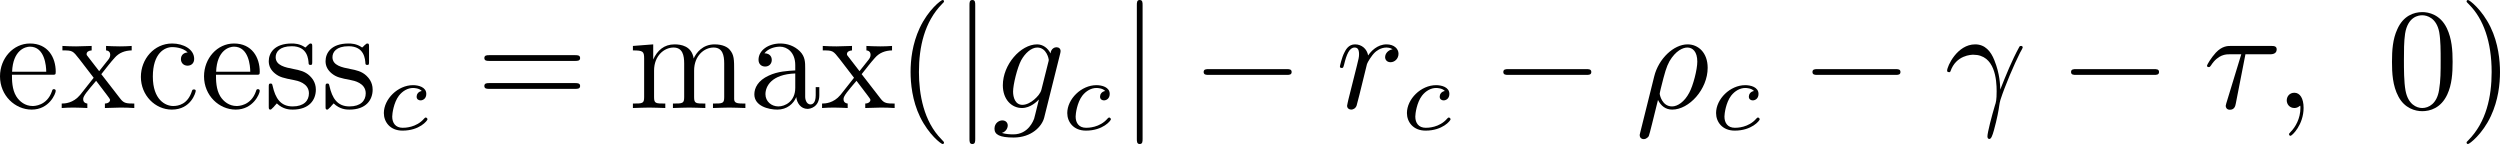
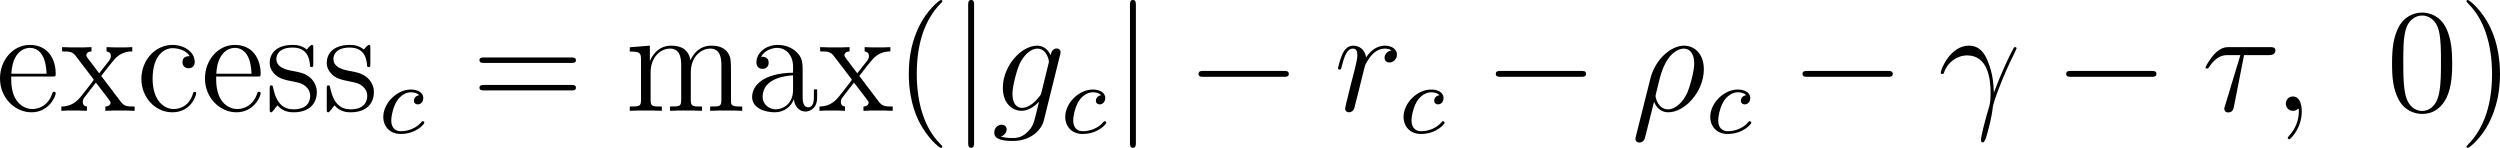
- <svg xmlns="http://www.w3.org/2000/svg" xmlns:xlink="http://www.w3.org/1999/xlink" version="1.1" width="172.944pt" height="9.963pt" viewBox=".279 -7.472 172.944 9.963">
+ <svg xmlns="http://www.w3.org/2000/svg" xmlns:xlink="http://www.w3.org/1999/xlink" version="1.1" width="202.279pt" height="11.967pt" viewBox=".359 -8.966 202.279 11.967">
  <defs>
-     <path id="g2-99" d="M3.055-2.671C2.803-2.629 2.699-2.434 2.699-2.28C2.699-2.092 2.845-2.022 2.971-2.022C3.124-2.022 3.368-2.134 3.368-2.469C3.368-2.943 2.824-3.075 2.448-3.075C1.402-3.075 .432-2.113 .432-1.144C.432-.544 .851 .07 1.723 .07C2.901 .07 3.452-.621 3.452-.718C3.452-.76 3.389-.837 3.333-.837C3.292-.837 3.278-.823 3.222-.767C2.678-.126 1.862-.126 1.736-.126C1.234-.126 1.011-.467 1.011-.9C1.011-1.102 1.109-1.862 1.471-2.343C1.736-2.685 2.099-2.88 2.448-2.88C2.545-2.88 2.88-2.866 3.055-2.671Z" />
-     <path id="g3-40" d="M3.298 2.391C3.298 2.361 3.298 2.341 3.128 2.172C1.883 .917 1.564-.966 1.564-2.491C1.564-4.224 1.943-5.958 3.168-7.203C3.298-7.323 3.298-7.342 3.298-7.372C3.298-7.442 3.258-7.472 3.198-7.472C3.098-7.472 2.202-6.795 1.614-5.529C1.106-4.433 .986-3.328 .986-2.491C.986-1.714 1.096-.508 1.644 .618C2.242 1.843 3.098 2.491 3.198 2.491C3.258 2.491 3.298 2.461 3.298 2.391Z" />
-     <path id="g3-41" d="M2.879-2.491C2.879-3.268 2.77-4.473 2.222-5.599C1.624-6.824 .767-7.472 .667-7.472C.608-7.472 .568-7.432 .568-7.372C.568-7.342 .568-7.323 .757-7.143C1.733-6.157 2.301-4.573 2.301-2.491C2.301-.787 1.933 .966 .697 2.222C.568 2.341 .568 2.361 .568 2.391C.568 2.451 .608 2.491 .667 2.491C.767 2.491 1.664 1.813 2.252 .548C2.76-.548 2.879-1.654 2.879-2.491Z" />
-     <path id="g3-48" d="M4.583-3.188C4.583-3.985 4.533-4.782 4.184-5.519C3.726-6.476 2.909-6.635 2.491-6.635C1.893-6.635 1.166-6.376 .757-5.45C.438-4.762 .389-3.985 .389-3.188C.389-2.441 .428-1.544 .837-.787C1.265 .02 1.993 .219 2.481 .219C3.019 .219 3.776 .01 4.214-.936C4.533-1.624 4.583-2.401 4.583-3.188ZM2.481 0C2.092 0 1.504-.249 1.325-1.205C1.215-1.803 1.215-2.72 1.215-3.308C1.215-3.945 1.215-4.603 1.295-5.141C1.484-6.326 2.232-6.416 2.481-6.416C2.809-6.416 3.467-6.237 3.656-5.25C3.756-4.692 3.756-3.935 3.756-3.308C3.756-2.56 3.756-1.883 3.646-1.245C3.497-.299 2.929 0 2.481 0Z" />
-     <path id="g3-61" d="M6.844-3.258C6.994-3.258 7.183-3.258 7.183-3.457S6.994-3.656 6.854-3.656H.887C.747-3.656 .558-3.656 .558-3.457S.747-3.258 .897-3.258H6.844ZM6.854-1.325C6.994-1.325 7.183-1.325 7.183-1.524S6.994-1.724 6.844-1.724H.897C.747-1.724 .558-1.724 .558-1.524S.747-1.325 .887-1.325H6.854Z" />
-     <path id="g3-97" d="M3.318-.757C3.357-.359 3.626 .06 4.095 .06C4.304 .06 4.912-.08 4.912-.887V-1.445H4.663V-.887C4.663-.309 4.413-.249 4.304-.249C3.975-.249 3.935-.697 3.935-.747V-2.74C3.935-3.158 3.935-3.547 3.577-3.915C3.188-4.304 2.69-4.463 2.212-4.463C1.395-4.463 .707-3.995 .707-3.337C.707-3.039 .907-2.869 1.166-2.869C1.445-2.869 1.624-3.068 1.624-3.328C1.624-3.447 1.574-3.776 1.116-3.786C1.385-4.134 1.873-4.244 2.192-4.244C2.68-4.244 3.248-3.856 3.248-2.969V-2.6C2.74-2.57 2.042-2.54 1.415-2.242C.667-1.903 .418-1.385 .418-.946C.418-.139 1.385 .11 2.012 .11C2.67 .11 3.128-.289 3.318-.757ZM3.248-2.391V-1.395C3.248-.448 2.531-.11 2.082-.11C1.594-.11 1.186-.458 1.186-.956C1.186-1.504 1.604-2.331 3.248-2.391Z" />
-     <path id="g3-99" d="M1.166-2.172C1.166-3.796 1.983-4.214 2.511-4.214C2.6-4.214 3.228-4.204 3.577-3.846C3.168-3.816 3.108-3.517 3.108-3.387C3.108-3.128 3.288-2.929 3.567-2.929C3.826-2.929 4.025-3.098 4.025-3.397C4.025-4.075 3.268-4.463 2.501-4.463C1.255-4.463 .339-3.387 .339-2.152C.339-.877 1.325 .11 2.481 .11C3.816 .11 4.134-1.086 4.134-1.186S4.035-1.285 4.005-1.285C3.915-1.285 3.895-1.245 3.875-1.186C3.587-.259 2.939-.139 2.57-.139C2.042-.139 1.166-.568 1.166-2.172Z" />
-     <path id="g3-101" d="M1.116-2.511C1.176-3.995 2.012-4.244 2.351-4.244C3.377-4.244 3.477-2.899 3.477-2.511H1.116ZM1.106-2.301H3.885C4.105-2.301 4.134-2.301 4.134-2.511C4.134-3.497 3.597-4.463 2.351-4.463C1.196-4.463 .279-3.437 .279-2.192C.279-.857 1.325 .11 2.471 .11C3.686 .11 4.134-.996 4.134-1.186C4.134-1.285 4.055-1.305 4.005-1.305C3.915-1.305 3.895-1.245 3.875-1.166C3.527-.139 2.63-.139 2.531-.139C2.032-.139 1.634-.438 1.405-.807C1.106-1.285 1.106-1.943 1.106-2.301Z" />
-     <path id="g3-109" d="M1.096-3.427V-.757C1.096-.309 .986-.309 .319-.309V0C.667-.01 1.176-.03 1.445-.03C1.704-.03 2.222-.01 2.56 0V-.309C1.893-.309 1.783-.309 1.783-.757V-2.59C1.783-3.626 2.491-4.184 3.128-4.184C3.756-4.184 3.866-3.646 3.866-3.078V-.757C3.866-.309 3.756-.309 3.088-.309V0C3.437-.01 3.945-.03 4.214-.03C4.473-.03 4.991-.01 5.33 0V-.309C4.663-.309 4.553-.309 4.553-.757V-2.59C4.553-3.626 5.26-4.184 5.898-4.184C6.526-4.184 6.635-3.646 6.635-3.078V-.757C6.635-.309 6.526-.309 5.858-.309V0C6.207-.01 6.715-.03 6.984-.03C7.243-.03 7.761-.01 8.1 0V-.309C7.582-.309 7.333-.309 7.323-.608V-2.511C7.323-3.367 7.323-3.676 7.014-4.035C6.874-4.204 6.545-4.403 5.968-4.403C5.131-4.403 4.692-3.806 4.523-3.427C4.384-4.294 3.646-4.403 3.198-4.403C2.471-4.403 2.002-3.975 1.724-3.357V-4.403L.319-4.294V-3.985C1.016-3.985 1.096-3.915 1.096-3.427Z" />
-     <path id="g3-115" d="M2.072-1.933C2.291-1.893 3.108-1.733 3.108-1.016C3.108-.508 2.76-.11 1.983-.11C1.146-.11 .787-.677 .598-1.524C.568-1.654 .558-1.694 .458-1.694C.329-1.694 .329-1.624 .329-1.445V-.13C.329 .04 .329 .11 .438 .11C.488 .11 .498 .1 .687-.09C.707-.11 .707-.13 .887-.319C1.325 .1 1.773 .11 1.983 .11C3.128 .11 3.587-.558 3.587-1.275C3.587-1.803 3.288-2.102 3.168-2.222C2.839-2.54 2.451-2.62 2.032-2.7C1.474-2.809 .807-2.939 .807-3.517C.807-3.866 1.066-4.274 1.923-4.274C3.019-4.274 3.068-3.377 3.088-3.068C3.098-2.979 3.188-2.979 3.208-2.979C3.337-2.979 3.337-3.029 3.337-3.218V-4.224C3.337-4.394 3.337-4.463 3.228-4.463C3.178-4.463 3.158-4.463 3.029-4.344C2.999-4.304 2.899-4.214 2.859-4.184C2.481-4.463 2.072-4.463 1.923-4.463C.707-4.463 .329-3.796 .329-3.238C.329-2.889 .488-2.61 .757-2.391C1.076-2.132 1.355-2.072 2.072-1.933Z" />
-     <path id="g3-120" d="M2.859-2.341C3.158-2.72 3.537-3.208 3.776-3.467C4.085-3.826 4.493-3.975 4.961-3.985V-4.294C4.702-4.274 4.403-4.264 4.144-4.264C3.846-4.264 3.318-4.284 3.188-4.294V-3.985C3.397-3.965 3.477-3.836 3.477-3.676S3.377-3.387 3.328-3.328L2.71-2.55L1.933-3.557C1.843-3.656 1.843-3.676 1.843-3.736C1.843-3.885 1.993-3.975 2.192-3.985V-4.294C1.933-4.284 1.275-4.264 1.116-4.264C.907-4.264 .438-4.274 .169-4.294V-3.985C.867-3.985 .877-3.975 1.345-3.377L2.331-2.092L1.395-.907C.917-.329 .329-.309 .12-.309V0C.379-.02 .687-.03 .946-.03C1.235-.03 1.654-.01 1.893 0V-.309C1.674-.339 1.604-.468 1.604-.618C1.604-.837 1.893-1.166 2.501-1.883L3.258-.887C3.337-.777 3.467-.618 3.467-.558C3.467-.468 3.377-.319 3.108-.309V0C3.407-.01 3.965-.03 4.184-.03C4.453-.03 4.842-.02 5.141 0V-.309C4.603-.309 4.423-.329 4.194-.618L2.859-2.341Z" />
-     <path id="g0-0" d="M6.565-2.291C6.735-2.291 6.914-2.291 6.914-2.491S6.735-2.69 6.565-2.69H1.176C1.006-2.69 .827-2.69 .827-2.491S1.006-2.291 1.176-2.291H6.565Z" />
-     <path id="g0-106" d="M1.584-7.113C1.584-7.293 1.584-7.472 1.385-7.472S1.186-7.293 1.186-7.113V2.132C1.186 2.311 1.186 2.491 1.385 2.491S1.584 2.311 1.584 2.132V-7.113Z" />
-     <path id="g1-13" d="M.408-2.531C.797-3.676 1.883-3.686 1.993-3.686C3.497-3.686 3.606-1.943 3.606-1.156C3.606-.548 3.557-.379 3.487-.179C3.268 .548 2.969 1.704 2.969 1.963C2.969 2.072 3.019 2.142 3.098 2.142C3.228 2.142 3.308 1.923 3.417 1.544C3.646 .707 3.746 .139 3.786-.169C3.806-.299 3.826-.428 3.866-.558C4.184-1.544 4.822-3.029 5.22-3.816C5.29-3.935 5.41-4.154 5.41-4.194C5.41-4.294 5.31-4.294 5.29-4.294C5.26-4.294 5.2-4.294 5.171-4.224C4.653-3.278 4.254-2.281 3.856-1.275C3.846-1.584 3.836-2.341 3.447-3.308C3.208-3.915 2.809-4.403 2.122-4.403C.877-4.403 .179-2.889 .179-2.58C.179-2.481 .269-2.481 .369-2.481L.408-2.531Z" />
-     <path id="g1-26" d="M.329 1.724C.299 1.843 .299 1.863 .299 1.883C.299 2.032 .408 2.152 .578 2.152C.787 2.152 .907 1.973 .927 1.943C.976 1.853 1.295 .518 1.564-.558C1.763-.159 2.082 .11 2.55 .11C3.716 .11 5.001-1.295 5.001-2.78C5.001-3.836 4.344-4.403 3.616-4.403C2.65-4.403 1.604-3.407 1.305-2.192L.329 1.724ZM2.54-.11C1.843-.11 1.684-.907 1.684-.996C1.684-1.036 1.733-1.235 1.763-1.365C2.042-2.481 2.142-2.839 2.361-3.238C2.79-3.965 3.288-4.184 3.597-4.184C3.965-4.184 4.284-3.895 4.284-3.208C4.284-2.66 3.995-1.544 3.726-1.056C3.397-.428 2.919-.11 2.54-.11Z" />
-     <path id="g1-28" d="M2.929-3.716H4.603C4.732-3.716 5.091-3.716 5.091-4.055C5.091-4.294 4.882-4.294 4.692-4.294H1.903C1.704-4.294 1.315-4.294 .877-3.826C.548-3.467 .269-2.989 .269-2.929C.269-2.919 .269-2.829 .389-2.829C.468-2.829 .488-2.869 .548-2.949C1.036-3.716 1.604-3.716 1.813-3.716H2.64L1.664-.518C1.624-.399 1.564-.189 1.564-.149C1.564-.04 1.634 .12 1.853 .12C2.182 .12 2.232-.159 2.262-.309L2.929-3.716Z" />
-     <path id="g1-59" d="M2.022-.01C2.022-.667 1.773-1.056 1.385-1.056C1.056-1.056 .857-.807 .857-.528C.857-.259 1.056 0 1.385 0C1.504 0 1.634-.04 1.733-.13C1.763-.149 1.773-.159 1.783-.159S1.803-.149 1.803-.01C1.803 .727 1.455 1.325 1.126 1.654C1.016 1.763 1.016 1.783 1.016 1.813C1.016 1.883 1.066 1.923 1.116 1.923C1.225 1.923 2.022 1.156 2.022-.01Z" />
-     <path id="g1-103" d="M4.692-3.756C4.702-3.816 4.722-3.866 4.722-3.935C4.722-4.105 4.603-4.204 4.433-4.204C4.334-4.204 4.065-4.134 4.025-3.776C3.846-4.144 3.497-4.403 3.098-4.403C1.963-4.403 .727-3.009 .727-1.574C.727-.588 1.335 0 2.052 0C2.64 0 3.108-.468 3.208-.578L3.218-.568C3.009 .319 2.889 .727 2.889 .747C2.849 .837 2.511 1.823 1.455 1.823C1.265 1.823 .936 1.813 .658 1.724C.956 1.634 1.066 1.375 1.066 1.205C1.066 1.046 .956 .857 .687 .857C.468 .857 .149 1.036 .149 1.435C.149 1.843 .518 2.042 1.474 2.042C2.72 2.042 3.437 1.265 3.587 .667L4.692-3.756ZM3.397-1.275C3.337-1.016 3.108-.767 2.889-.578C2.68-.399 2.371-.219 2.082-.219C1.584-.219 1.435-.737 1.435-1.136C1.435-1.614 1.724-2.79 1.993-3.298C2.262-3.786 2.69-4.184 3.108-4.184C3.766-4.184 3.905-3.377 3.905-3.328S3.885-3.218 3.875-3.178L3.397-1.275Z" />
-     <path id="g1-114" d="M.877-.588C.847-.438 .787-.209 .787-.159C.787 .02 .927 .11 1.076 .11C1.196 .11 1.375 .03 1.445-.169C1.465-.209 1.803-1.564 1.843-1.743C1.923-2.072 2.102-2.77 2.162-3.039C2.202-3.168 2.481-3.636 2.72-3.856C2.8-3.925 3.088-4.184 3.517-4.184C3.776-4.184 3.925-4.065 3.935-4.065C3.636-4.015 3.417-3.776 3.417-3.517C3.417-3.357 3.527-3.168 3.796-3.168S4.344-3.397 4.344-3.756C4.344-4.105 4.025-4.403 3.517-4.403C2.869-4.403 2.431-3.915 2.242-3.636C2.162-4.085 1.803-4.403 1.335-4.403C.877-4.403 .687-4.015 .598-3.836C.418-3.497 .289-2.899 .289-2.869C.289-2.77 .389-2.77 .408-2.77C.508-2.77 .518-2.78 .578-2.999C.747-3.706 .946-4.184 1.305-4.184C1.474-4.184 1.614-4.105 1.614-3.726C1.614-3.517 1.584-3.407 1.455-2.889L.877-.588Z" />
+     <path id="g3-40" d="M3.885 2.905C3.885 2.869 3.885 2.845 3.682 2.642C2.487 1.435 1.817-.538 1.817-2.977C1.817-5.296 2.379-7.293 3.766-8.703C3.885-8.811 3.885-8.835 3.885-8.871C3.885-8.942 3.826-8.966 3.778-8.966C3.622-8.966 2.642-8.106 2.056-6.934C1.447-5.727 1.172-4.447 1.172-2.977C1.172-1.913 1.339-.49 1.961 .789C2.666 2.224 3.646 3.001 3.778 3.001C3.826 3.001 3.885 2.977 3.885 2.905Z" />
+     <path id="g3-41" d="M3.371-2.977C3.371-3.885 3.252-5.368 2.582-6.755C1.877-8.189 .897-8.966 .765-8.966C.717-8.966 .658-8.942 .658-8.871C.658-8.835 .658-8.811 .861-8.608C2.056-7.4 2.726-5.428 2.726-2.989C2.726-.669 2.164 1.327 .777 2.738C.658 2.845 .658 2.869 .658 2.905C.658 2.977 .717 3.001 .765 3.001C.921 3.001 1.901 2.14 2.487 .968C3.096-.251 3.371-1.542 3.371-2.977Z" />
+     <path id="g3-48" d="M5.356-3.826C5.356-4.818 5.296-5.786 4.866-6.695C4.376-7.687 3.515-7.95 2.929-7.95C2.236-7.95 1.387-7.603 .944-6.611C.61-5.858 .49-5.117 .49-3.826C.49-2.666 .574-1.793 1.004-.944C1.47-.036 2.295 .251 2.917 .251C3.957 .251 4.555-.371 4.902-1.064C5.332-1.961 5.356-3.132 5.356-3.826ZM2.917 .012C2.534 .012 1.757-.203 1.53-1.506C1.399-2.224 1.399-3.132 1.399-3.969C1.399-4.949 1.399-5.834 1.59-6.539C1.793-7.34 2.403-7.711 2.917-7.711C3.371-7.711 4.065-7.436 4.292-6.408C4.447-5.727 4.447-4.782 4.447-3.969C4.447-3.168 4.447-2.26 4.316-1.53C4.089-.215 3.335 .012 2.917 .012Z" />
+     <path id="g3-61" d="M8.07-3.873C8.237-3.873 8.452-3.873 8.452-4.089C8.452-4.316 8.249-4.316 8.07-4.316H1.028C.861-4.316 .646-4.316 .646-4.101C.646-3.873 .849-3.873 1.028-3.873H8.07ZM8.07-1.65C8.237-1.65 8.452-1.65 8.452-1.865C8.452-2.092 8.249-2.092 8.07-2.092H1.028C.861-2.092 .646-2.092 .646-1.877C.646-1.65 .849-1.65 1.028-1.65H8.07Z" />
+     <path id="g3-97" d="M4.615-3.192C4.615-3.838 4.615-4.316 4.089-4.782C3.67-5.165 3.132-5.332 2.606-5.332C1.626-5.332 .873-4.686 .873-3.909C.873-3.563 1.1-3.395 1.375-3.395C1.662-3.395 1.865-3.599 1.865-3.885C1.865-4.376 1.435-4.376 1.255-4.376C1.53-4.878 2.104-5.093 2.582-5.093C3.132-5.093 3.838-4.639 3.838-3.563V-3.084C1.435-3.049 .526-2.044 .526-1.124C.526-.179 1.626 .12 2.355 .12C3.144 .12 3.682-.359 3.909-.933C3.957-.371 4.328 .06 4.842 .06C5.093 .06 5.786-.108 5.786-1.064V-1.733H5.523V-1.064C5.523-.383 5.236-.287 5.069-.287C4.615-.287 4.615-.921 4.615-1.1V-3.192ZM3.838-1.686C3.838-.514 2.965-.12 2.451-.12C1.865-.12 1.375-.55 1.375-1.124C1.375-2.702 3.407-2.845 3.838-2.869V-1.686Z" />
+     <path id="g3-99" d="M4.328-4.423C4.184-4.423 3.742-4.423 3.742-3.933C3.742-3.646 3.945-3.443 4.232-3.443C4.507-3.443 4.734-3.61 4.734-3.957C4.734-4.758 3.897-5.332 2.929-5.332C1.53-5.332 .418-4.089 .418-2.582C.418-1.052 1.566 .12 2.917 .12C4.495 .12 4.854-1.315 4.854-1.423S4.77-1.53 4.734-1.53C4.627-1.53 4.615-1.494 4.579-1.351C4.316-.502 3.67-.143 3.025-.143C2.295-.143 1.327-.777 1.327-2.594C1.327-4.579 2.343-5.069 2.941-5.069C3.395-5.069 4.053-4.89 4.328-4.423Z" />
+     <path id="g3-101" d="M4.579-2.774C4.842-2.774 4.866-2.774 4.866-3.001C4.866-4.208 4.22-5.332 2.774-5.332C1.411-5.332 .359-4.101 .359-2.618C.359-1.04 1.578 .12 2.905 .12C4.328 .12 4.866-1.172 4.866-1.423C4.866-1.494 4.806-1.542 4.734-1.542C4.639-1.542 4.615-1.482 4.591-1.423C4.28-.418 3.479-.143 2.977-.143S1.267-.478 1.267-2.546V-2.774H4.579ZM1.279-3.001C1.375-4.878 2.427-5.093 2.762-5.093C4.041-5.093 4.113-3.407 4.125-3.001H1.279Z" />
+     <path id="g3-109" d="M8.572-2.905C8.572-4.017 8.572-4.352 8.297-4.734C7.95-5.2 7.388-5.272 6.982-5.272C5.99-5.272 5.487-4.555 5.296-4.089C5.129-5.009 4.483-5.272 3.73-5.272C2.57-5.272 2.116-4.28 2.02-4.041H2.008V-5.272L.383-5.141V-4.794C1.196-4.794 1.291-4.71 1.291-4.125V-.885C1.291-.347 1.16-.347 .383-.347V0C.693-.024 1.339-.024 1.674-.024C2.02-.024 2.666-.024 2.977 0V-.347C2.212-.347 2.068-.347 2.068-.885V-3.108C2.068-4.364 2.893-5.033 3.634-5.033S4.543-4.423 4.543-3.694V-.885C4.543-.347 4.411-.347 3.634-.347V0C3.945-.024 4.591-.024 4.926-.024C5.272-.024 5.918-.024 6.229 0V-.347C5.464-.347 5.32-.347 5.32-.885V-3.108C5.32-4.364 6.145-5.033 6.886-5.033S7.795-4.423 7.795-3.694V-.885C7.795-.347 7.663-.347 6.886-.347V0C7.197-.024 7.843-.024 8.177-.024C8.524-.024 9.17-.024 9.48 0V-.347C8.883-.347 8.584-.347 8.572-.705V-2.905Z" />
+     <path id="g3-115" d="M3.921-5.057C3.921-5.272 3.921-5.332 3.802-5.332C3.706-5.332 3.479-5.069 3.395-4.961C3.025-5.26 2.654-5.332 2.271-5.332C.825-5.332 .395-4.543 .395-3.885C.395-3.754 .395-3.335 .849-2.917C1.231-2.582 1.638-2.499 2.188-2.391C2.845-2.26 3.001-2.224 3.3-1.985C3.515-1.805 3.67-1.542 3.67-1.207C3.67-.693 3.371-.12 2.319-.12C1.53-.12 .956-.574 .693-1.769C.646-1.985 .646-1.997 .634-2.008C.61-2.056 .562-2.056 .526-2.056C.395-2.056 .395-1.997 .395-1.781V-.155C.395 .06 .395 .12 .514 .12C.574 .12 .586 .108 .789-.143C.849-.227 .849-.251 1.028-.442C1.482 .12 2.128 .12 2.331 .12C3.587 .12 4.208-.574 4.208-1.518C4.208-2.164 3.814-2.546 3.706-2.654C3.276-3.025 2.953-3.096 2.164-3.24C1.805-3.312 .933-3.479 .933-4.196C.933-4.567 1.184-5.117 2.26-5.117C3.563-5.117 3.634-4.005 3.658-3.634C3.67-3.539 3.754-3.539 3.79-3.539C3.921-3.539 3.921-3.599 3.921-3.814V-5.057Z" />
+     <path id="g3-120" d="M3.347-2.821C3.694-3.276 4.196-3.921 4.423-4.172C4.914-4.722 5.475-4.806 5.858-4.806V-5.153C5.344-5.129 5.32-5.129 4.854-5.129C4.4-5.129 4.376-5.129 3.778-5.153V-4.806C3.933-4.782 4.125-4.71 4.125-4.435C4.125-4.232 4.017-4.101 3.945-4.005L3.18-3.037L2.248-4.268C2.212-4.316 2.14-4.423 2.14-4.507C2.14-4.579 2.2-4.794 2.558-4.806V-5.153C2.26-5.129 1.65-5.129 1.327-5.129C.933-5.129 .909-5.129 .179-5.153V-4.806C.789-4.806 1.016-4.782 1.267-4.459L2.666-2.63C2.69-2.606 2.738-2.534 2.738-2.499S1.805-1.291 1.686-1.136C1.16-.49 .634-.359 .12-.347V0C.574-.024 .598-.024 1.112-.024C1.566-.024 1.59-.024 2.188 0V-.347C1.901-.383 1.853-.562 1.853-.729C1.853-.921 1.937-1.016 2.056-1.172C2.236-1.423 2.63-1.913 2.917-2.283L3.897-1.004C4.101-.741 4.101-.717 4.101-.646C4.101-.55 4.005-.359 3.682-.347V0C3.993-.024 4.579-.024 4.914-.024C5.308-.024 5.332-.024 6.049 0V-.347C5.416-.347 5.2-.371 4.914-.753L3.347-2.821Z" />
+     <path id="g1-99" d="M3.26-3.053C2.933-3.013 2.829-2.766 2.829-2.606C2.829-2.375 3.037-2.311 3.14-2.311C3.18-2.311 3.587-2.343 3.587-2.829S3.061-3.515 2.582-3.515C1.451-3.515 .351-2.415 .351-1.299C.351-.542 .869 .08 1.753 .08C3.013 .08 3.674-.725 3.674-.829C3.674-.901 3.595-.956 3.547-.956S3.475-.933 3.435-.885C2.805-.143 1.913-.143 1.769-.143C1.339-.143 .996-.406 .996-1.012C.996-1.363 1.156-2.208 1.53-2.702C1.881-3.148 2.279-3.292 2.59-3.292C2.686-3.292 3.053-3.284 3.26-3.053Z" />
+     <path id="g0-0" d="M7.878-2.75C8.082-2.75 8.297-2.75 8.297-2.989S8.082-3.228 7.878-3.228H1.411C1.207-3.228 .992-3.228 .992-2.989S1.207-2.75 1.411-2.75H7.878Z" />
+     <path id="g0-106" d="M1.901-8.536C1.901-8.751 1.901-8.966 1.662-8.966S1.423-8.751 1.423-8.536V2.558C1.423 2.774 1.423 2.989 1.662 2.989S1.901 2.774 1.901 2.558V-8.536Z" />
+     <path id="g2-13" d="M4.519-1.459C4.495-2.044 4.471-2.965 4.017-4.041C3.778-4.639 3.371-5.272 2.499-5.272C1.028-5.272 .227-3.395 .227-3.084C.227-2.977 .311-2.977 .347-2.977C.454-2.977 .454-3.001 .514-3.156C.765-3.897 1.53-4.483 2.355-4.483C4.017-4.483 4.256-2.63 4.256-1.447C4.256-.693 4.172-.442 4.101-.203C3.873 .538 3.479 2.02 3.479 2.355C3.479 2.451 3.515 2.558 3.61 2.558C3.79 2.558 3.897 2.164 4.029 1.686C4.316 .634 4.388 .108 4.447-.371C4.483-.658 5.165-2.63 6.109-4.507C6.193-4.698 6.36-5.021 6.36-5.057C6.36-5.069 6.348-5.153 6.241-5.153C6.217-5.153 6.157-5.153 6.133-5.105C6.109-5.081 5.691-4.268 5.332-3.455C5.153-3.049 4.914-2.511 4.519-1.459Z" />
+     <path id="g2-26" d="M.371 2.068C.359 2.128 .335 2.2 .335 2.271C.335 2.451 .478 2.57 .658 2.57S1.004 2.451 1.076 2.283C1.124 2.176 1.459 .741 1.841-.729C2.08-.132 2.523 .12 2.989 .12C4.34 .12 5.87-1.554 5.87-3.359C5.87-4.639 5.093-5.272 4.268-5.272C3.216-5.272 1.937-4.184 1.542-2.594L.371 2.068ZM2.977-.12C2.164-.12 1.961-1.064 1.961-1.207C1.961-1.279 2.26-2.415 2.295-2.594C2.905-4.973 4.077-5.033 4.256-5.033C4.794-5.033 5.093-4.543 5.093-3.838C5.093-3.228 4.77-2.044 4.567-1.542C4.208-.717 3.587-.12 2.977-.12Z" />
+     <path id="g2-28" d="M3.431-4.507H5.416C5.571-4.507 5.966-4.507 5.966-4.89C5.966-5.153 5.738-5.153 5.523-5.153H2.236C1.961-5.153 1.554-5.153 1.004-4.567C.693-4.22 .311-3.587 .311-3.515S.371-3.419 .442-3.419C.526-3.419 .538-3.455 .598-3.527C1.219-4.507 1.841-4.507 2.14-4.507H3.132L1.889-.406C1.829-.227 1.829-.203 1.829-.167C1.829-.036 1.913 .132 2.152 .132C2.523 .132 2.582-.191 2.618-.371L3.431-4.507Z" />
+     <path id="g2-59" d="M2.331 .048C2.331-.646 2.104-1.16 1.614-1.16C1.231-1.16 1.04-.849 1.04-.586S1.219 0 1.626 0C1.781 0 1.913-.048 2.02-.155C2.044-.179 2.056-.179 2.068-.179C2.092-.179 2.092-.012 2.092 .048C2.092 .442 2.02 1.219 1.327 1.997C1.196 2.14 1.196 2.164 1.196 2.188C1.196 2.248 1.255 2.307 1.315 2.307C1.411 2.307 2.331 1.423 2.331 .048Z" />
+     <path id="g2-103" d="M4.041-1.518C3.993-1.327 3.969-1.279 3.814-1.1C3.324-.466 2.821-.239 2.451-.239C2.056-.239 1.686-.55 1.686-1.375C1.686-2.008 2.044-3.347 2.307-3.885C2.654-4.555 3.192-5.033 3.694-5.033C4.483-5.033 4.639-4.053 4.639-3.981L4.603-3.814L4.041-1.518ZM4.782-4.483C4.627-4.83 4.292-5.272 3.694-5.272C2.391-5.272 .909-3.634 .909-1.853C.909-.61 1.662 0 2.427 0C3.061 0 3.622-.502 3.838-.741L3.575 .335C3.407 .992 3.335 1.291 2.905 1.71C2.415 2.2 1.961 2.2 1.698 2.2C1.339 2.2 1.04 2.176 .741 2.08C1.124 1.973 1.219 1.638 1.219 1.506C1.219 1.315 1.076 1.124 .813 1.124C.526 1.124 .215 1.363 .215 1.757C.215 2.248 .705 2.439 1.722 2.439C3.264 2.439 4.065 1.447 4.22 .801L5.547-4.555C5.583-4.698 5.583-4.722 5.583-4.746C5.583-4.914 5.452-5.045 5.272-5.045C4.985-5.045 4.818-4.806 4.782-4.483Z" />
+     <path id="g2-114" d="M4.651-4.89C4.28-4.818 4.089-4.555 4.089-4.292C4.089-4.005 4.316-3.909 4.483-3.909C4.818-3.909 5.093-4.196 5.093-4.555C5.093-4.937 4.722-5.272 4.125-5.272C3.646-5.272 3.096-5.057 2.594-4.328C2.511-4.961 2.032-5.272 1.554-5.272C1.088-5.272 .849-4.914 .705-4.651C.502-4.22 .323-3.503 .323-3.443C.323-3.395 .371-3.335 .454-3.335C.55-3.335 .562-3.347 .634-3.622C.813-4.34 1.04-5.033 1.518-5.033C1.805-5.033 1.889-4.83 1.889-4.483C1.889-4.22 1.769-3.754 1.686-3.383L1.351-2.092C1.303-1.865 1.172-1.327 1.112-1.112C1.028-.801 .897-.239 .897-.179C.897-.012 1.028 .12 1.207 .12C1.339 .12 1.566 .036 1.638-.203C1.674-.299 2.116-2.104 2.188-2.379C2.248-2.642 2.319-2.893 2.379-3.156C2.427-3.324 2.475-3.515 2.511-3.67C2.546-3.778 2.869-4.364 3.168-4.627C3.312-4.758 3.622-5.033 4.113-5.033C4.304-5.033 4.495-4.997 4.651-4.89Z" />
  </defs>
  <g id="page1">
    <use x="0" y="0" xlink:href="#g3-101" />
-     <use x="4.428" y="0" xlink:href="#g3-120" />
-     <use x="9.686" y="0" xlink:href="#g3-99" />
-     <use x="14.114" y="0" xlink:href="#g3-101" />
-     <use x="18.542" y="0" xlink:href="#g3-115" />
-     <use x="22.471" y="0" xlink:href="#g3-115" />
-     <use x="26.401" y="1.494" xlink:href="#g2-99" />
-     <use x="33.227" y="0" xlink:href="#g3-61" />
-     <use x="43.743" y="0" xlink:href="#g3-109" />
-     <use x="52.045" y="0" xlink:href="#g3-97" />
-     <use x="57.027" y="0" xlink:href="#g3-120" />
-     <use x="62.285" y="0" xlink:href="#g3-40" />
-     <use x="66.159" y="0" xlink:href="#g0-106" />
-     <use x="68.926" y="0" xlink:href="#g1-103" />
-     <use x="73.678" y="1.494" xlink:href="#g2-99" />
-     <use x="77.737" y="0" xlink:href="#g0-106" />
-     <use x="82.718" y="0" xlink:href="#g0-0" />
-     <use x="92.681" y="0" xlink:href="#g1-114" />
-     <use x="97.175" y="1.494" xlink:href="#g2-99" />
-     <use x="103.448" y="0" xlink:href="#g0-0" />
-     <use x="113.41" y="0" xlink:href="#g1-26" />
-     <use x="118.561" y="1.494" xlink:href="#g2-99" />
-     <use x="124.834" y="0" xlink:href="#g0-0" />
-     <use x="134.796" y="0" xlink:href="#g1-13" />
-     <use x="142.722" y="0" xlink:href="#g0-0" />
-     <use x="152.684" y="0" xlink:href="#g1-28" />
-     <use x="157.614" y="0" xlink:href="#g1-59" />
-     <use x="165.362" y="0" xlink:href="#g3-48" />
-     <use x="170.344" y="0" xlink:href="#g3-41" />
+     <use x="5.203" y="0" xlink:href="#g3-120" />
+     <use x="11.381" y="0" xlink:href="#g3-99" />
+     <use x="16.583" y="0" xlink:href="#g3-101" />
+     <use x="21.786" y="0" xlink:href="#g3-115" />
+     <use x="26.403" y="0" xlink:href="#g3-115" />
+     <use x="31.021" y="1.793" xlink:href="#g1-99" />
+     <use x="38.508" y="0" xlink:href="#g3-61" />
+     <use x="50.933" y="0" xlink:href="#g3-109" />
+     <use x="60.688" y="0" xlink:href="#g3-97" />
+     <use x="66.541" y="0" xlink:href="#g3-120" />
+     <use x="72.719" y="0" xlink:href="#g3-40" />
+     <use x="77.272" y="0" xlink:href="#g0-106" />
+     <use x="80.592" y="0" xlink:href="#g2-103" />
+     <use x="86.198" y="1.793" xlink:href="#g1-99" />
+     <use x="90.364" y="0" xlink:href="#g0-106" />
+     <use x="96.341" y="0" xlink:href="#g0-0" />
+     <use x="108.296" y="0" xlink:href="#g2-114" />
+     <use x="113.572" y="1.793" xlink:href="#g1-99" />
+     <use x="120.394" y="0" xlink:href="#g0-0" />
+     <use x="132.349" y="0" xlink:href="#g2-26" />
+     <use x="138.387" y="1.793" xlink:href="#g1-99" />
+     <use x="145.21" y="0" xlink:href="#g0-0" />
+     <use x="157.165" y="0" xlink:href="#g2-13" />
+     <use x="166.544" y="0" xlink:href="#g0-0" />
+     <use x="178.499" y="0" xlink:href="#g2-28" />
+     <use x="184.268" y="0" xlink:href="#g2-59" />
+     <use x="193.414" y="0" xlink:href="#g3-48" />
+     <use x="199.267" y="0" xlink:href="#g3-41" />
  </g>
</svg>
